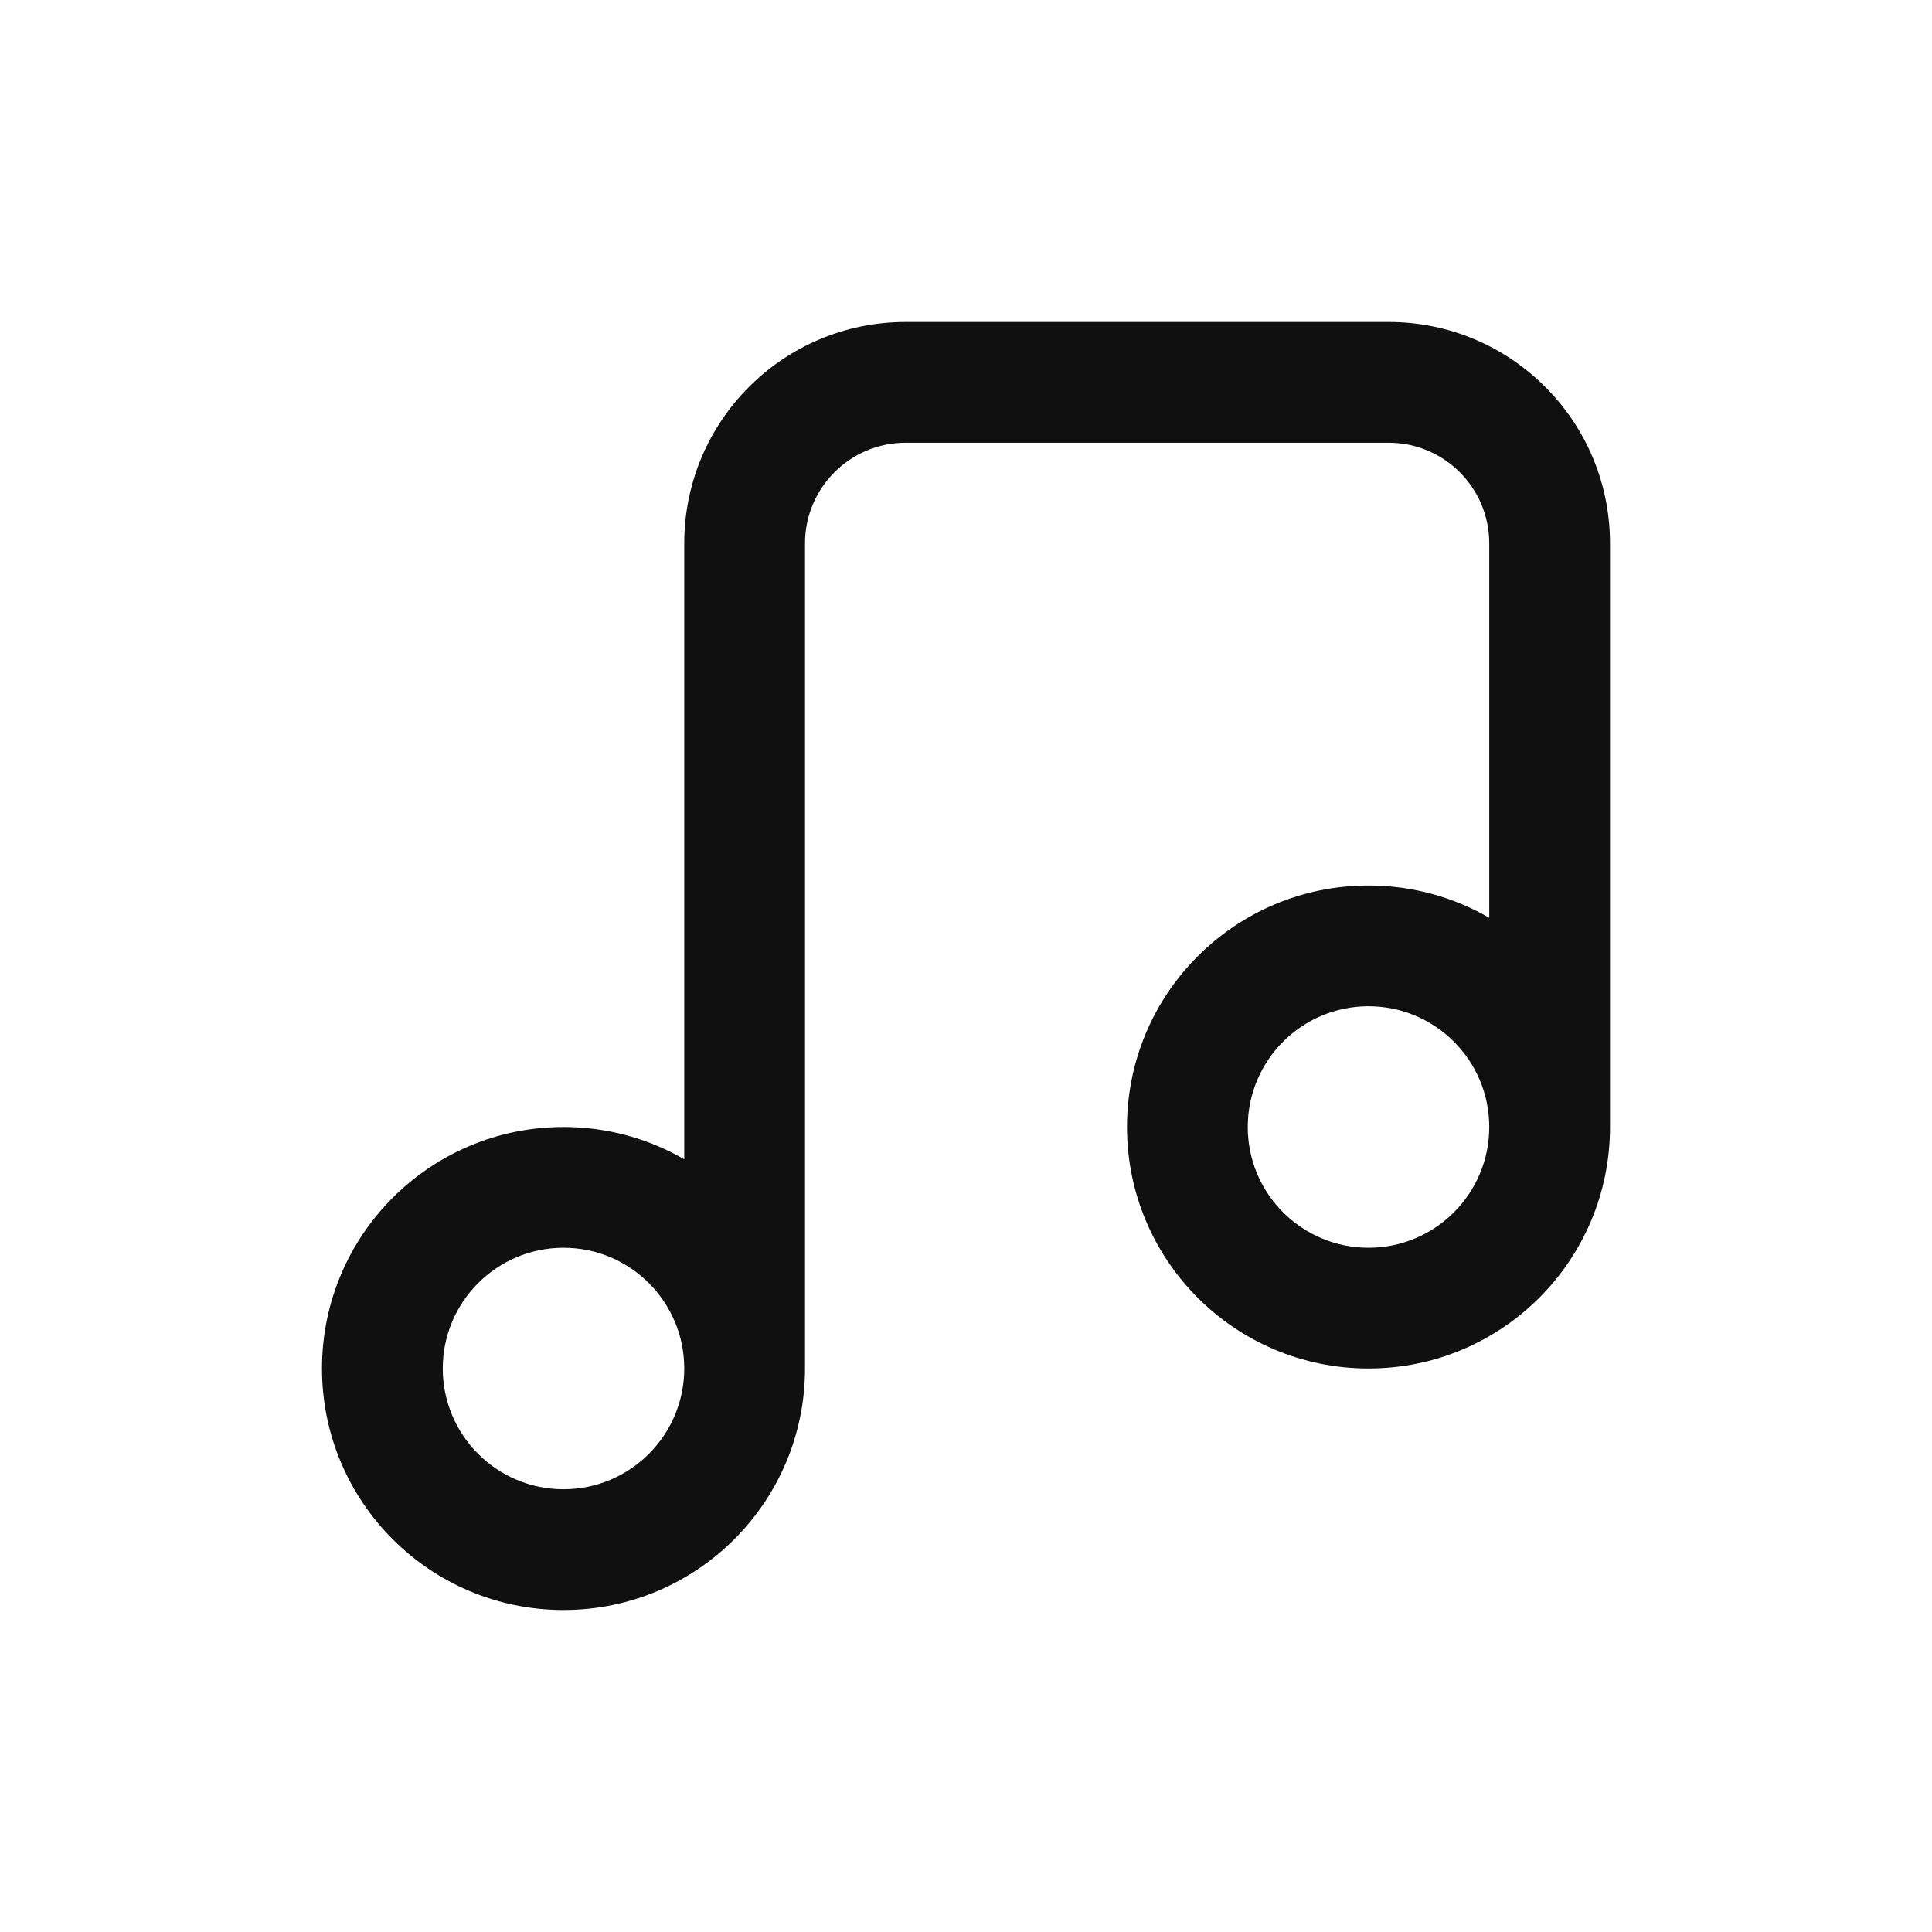
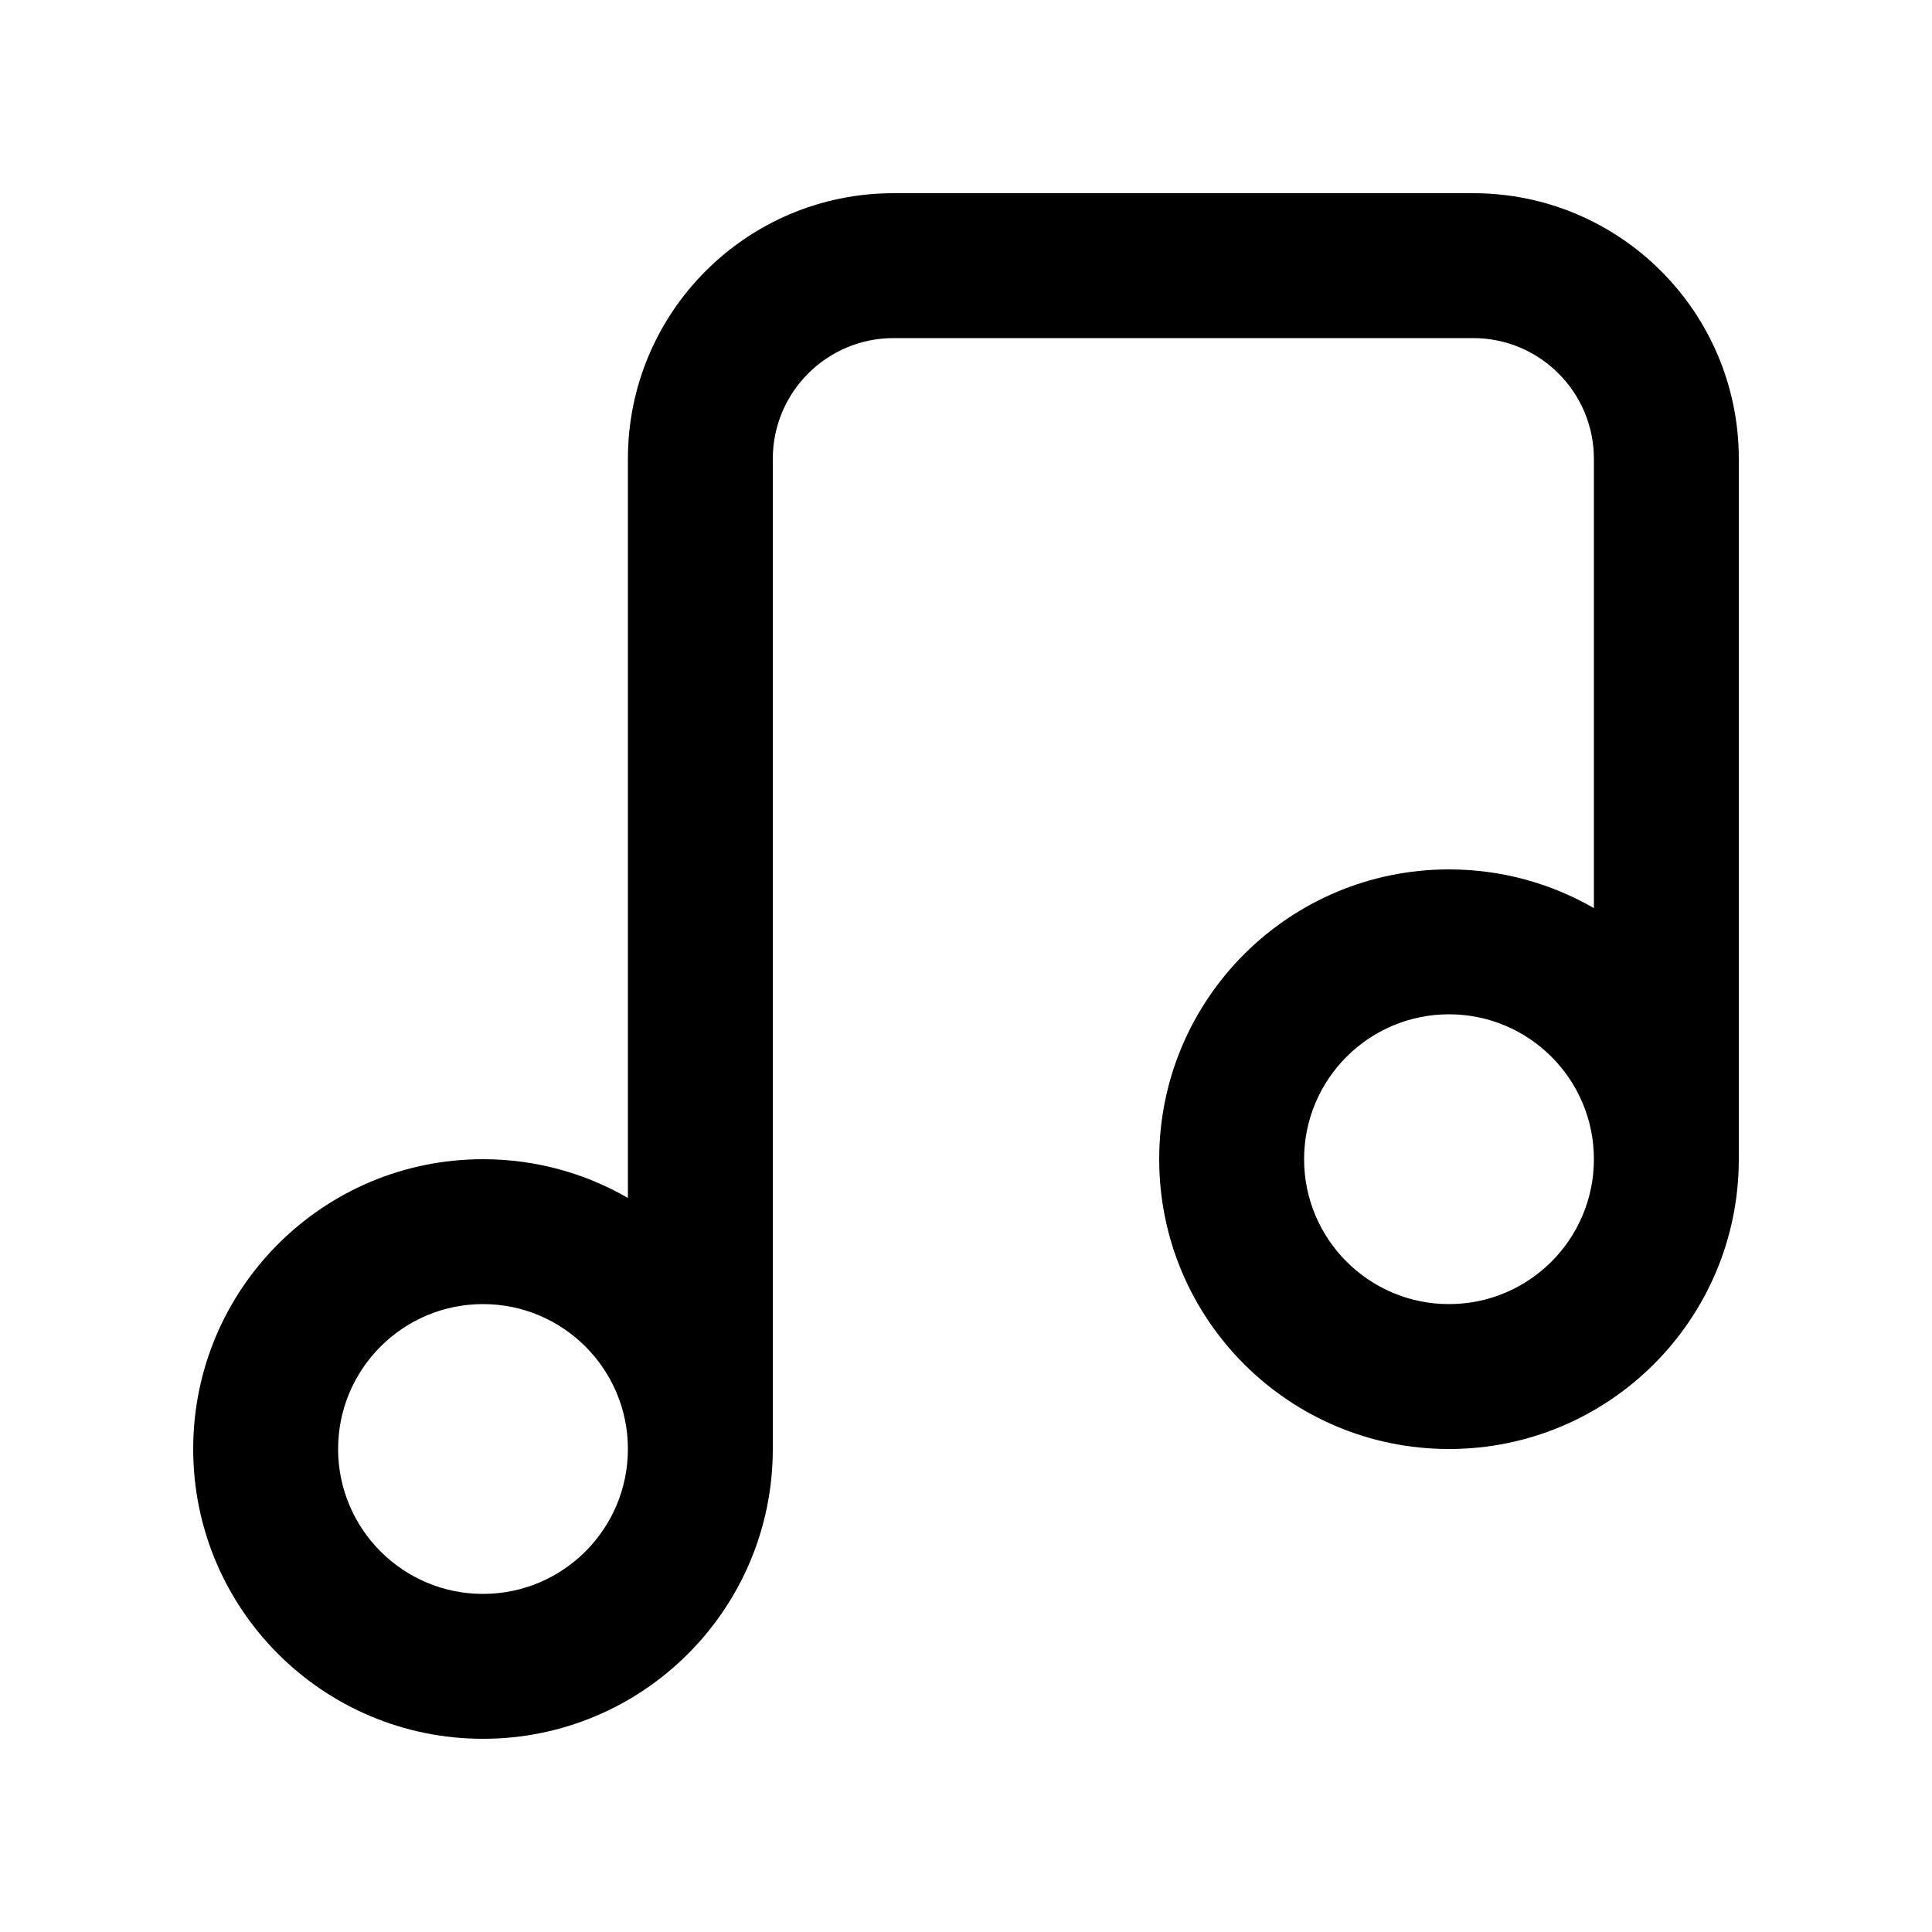
- <svg xmlns="http://www.w3.org/2000/svg" width="24" height="24" viewBox="0 0 24 24" fill="none">
-   <path fill-rule="evenodd" clip-rule="evenodd" d="M11.25 5.5C10.56 5.5 10 6.06 10 6.75V17C10 18.657 8.657 20 7 20C5.343 20 4 18.657 4 17C4 15.343 5.343 14 7 14C7.546 14 8.059 14.146 8.5 14.401V6.75C8.5 5.231 9.731 4 11.25 4H17.25C18.769 4 20 5.231 20 6.75V14C20 15.657 18.657 17 17 17C15.343 17 14 15.657 14 14C14 12.343 15.343 11 17 11C17.546 11 18.059 11.146 18.5 11.401V6.75C18.5 6.06 17.94 5.5 17.25 5.5H11.25ZM18.5 14C18.5 13.172 17.828 12.5 17 12.5C16.172 12.5 15.5 13.172 15.5 14C15.5 14.828 16.172 15.5 17 15.5C17.828 15.5 18.5 14.828 18.5 14ZM8.5 17C8.5 16.172 7.828 15.5 7 15.5C6.172 15.5 5.5 16.172 5.5 17C5.5 17.828 6.172 18.5 7 18.5C7.828 18.5 8.5 17.828 8.5 17Z" fill="#111010" />
+ <svg xmlns="http://www.w3.org/2000/svg" width="20" height="20" viewBox="0 0 20 20">
+   <path fill-rule="evenodd" clip-rule="evenodd" d="M9.25 3.5C8.56 3.5 8 4.06 8 4.75V15C8 16.657 6.657 18 5 18C3.343 18 2 16.657 2 15C2 13.343 3.343 12 5 12C5.546 12 6.059 12.146 6.5 12.401V4.75C6.5 3.231 7.731 2 9.25 2H15.25C16.769 2 18 3.231 18 4.75V12C18 13.657 16.657 15 15 15C13.343 15 12 13.657 12 12C12 10.343 13.343 9 15 9C15.546 9 16.059 9.146 16.5 9.401V4.75C16.5 4.06 15.94 3.5 15.25 3.5H9.25ZM16.5 12C16.5 11.172 15.828 10.5 15 10.5C14.172 10.5 13.5 11.172 13.5 12C13.5 12.828 14.172 13.5 15 13.5C15.828 13.5 16.5 12.828 16.5 12ZM6.5 15C6.5 14.172 5.828 13.5 5 13.5C4.172 13.5 3.5 14.172 3.5 15C3.5 15.828 4.172 16.5 5 16.5C5.828 16.5 6.5 15.828 6.5 15Z" />
</svg>
